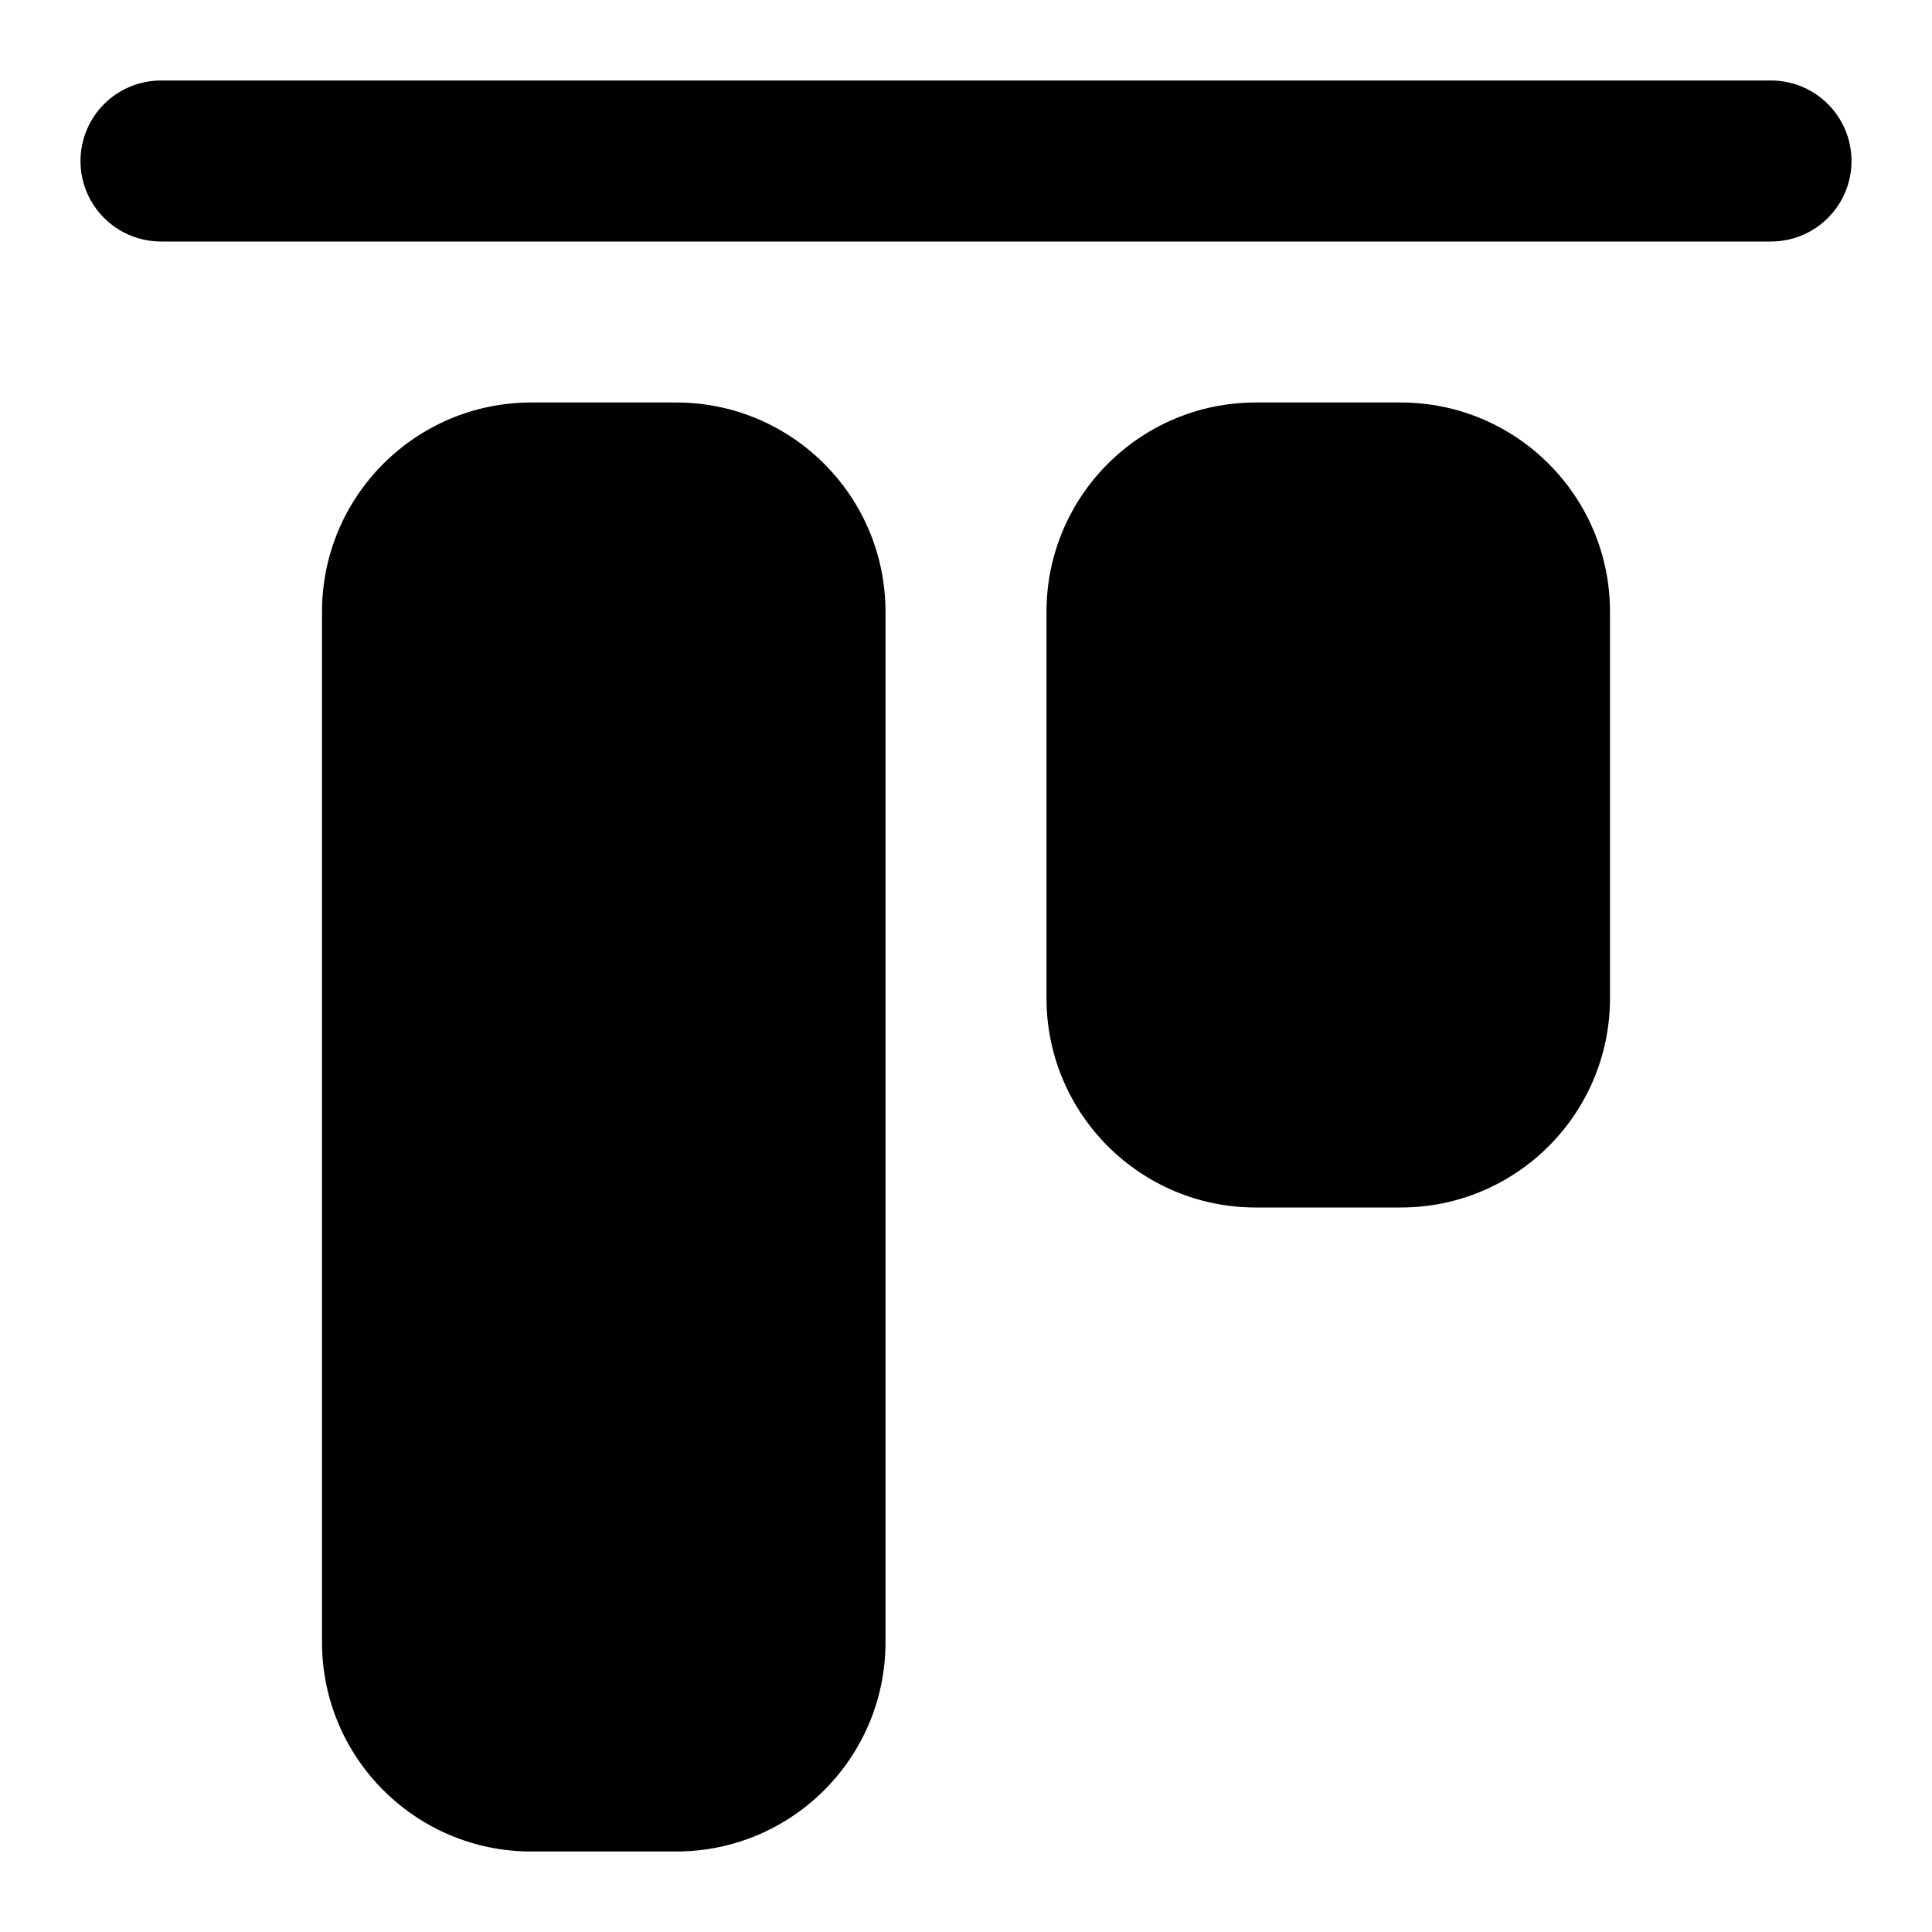
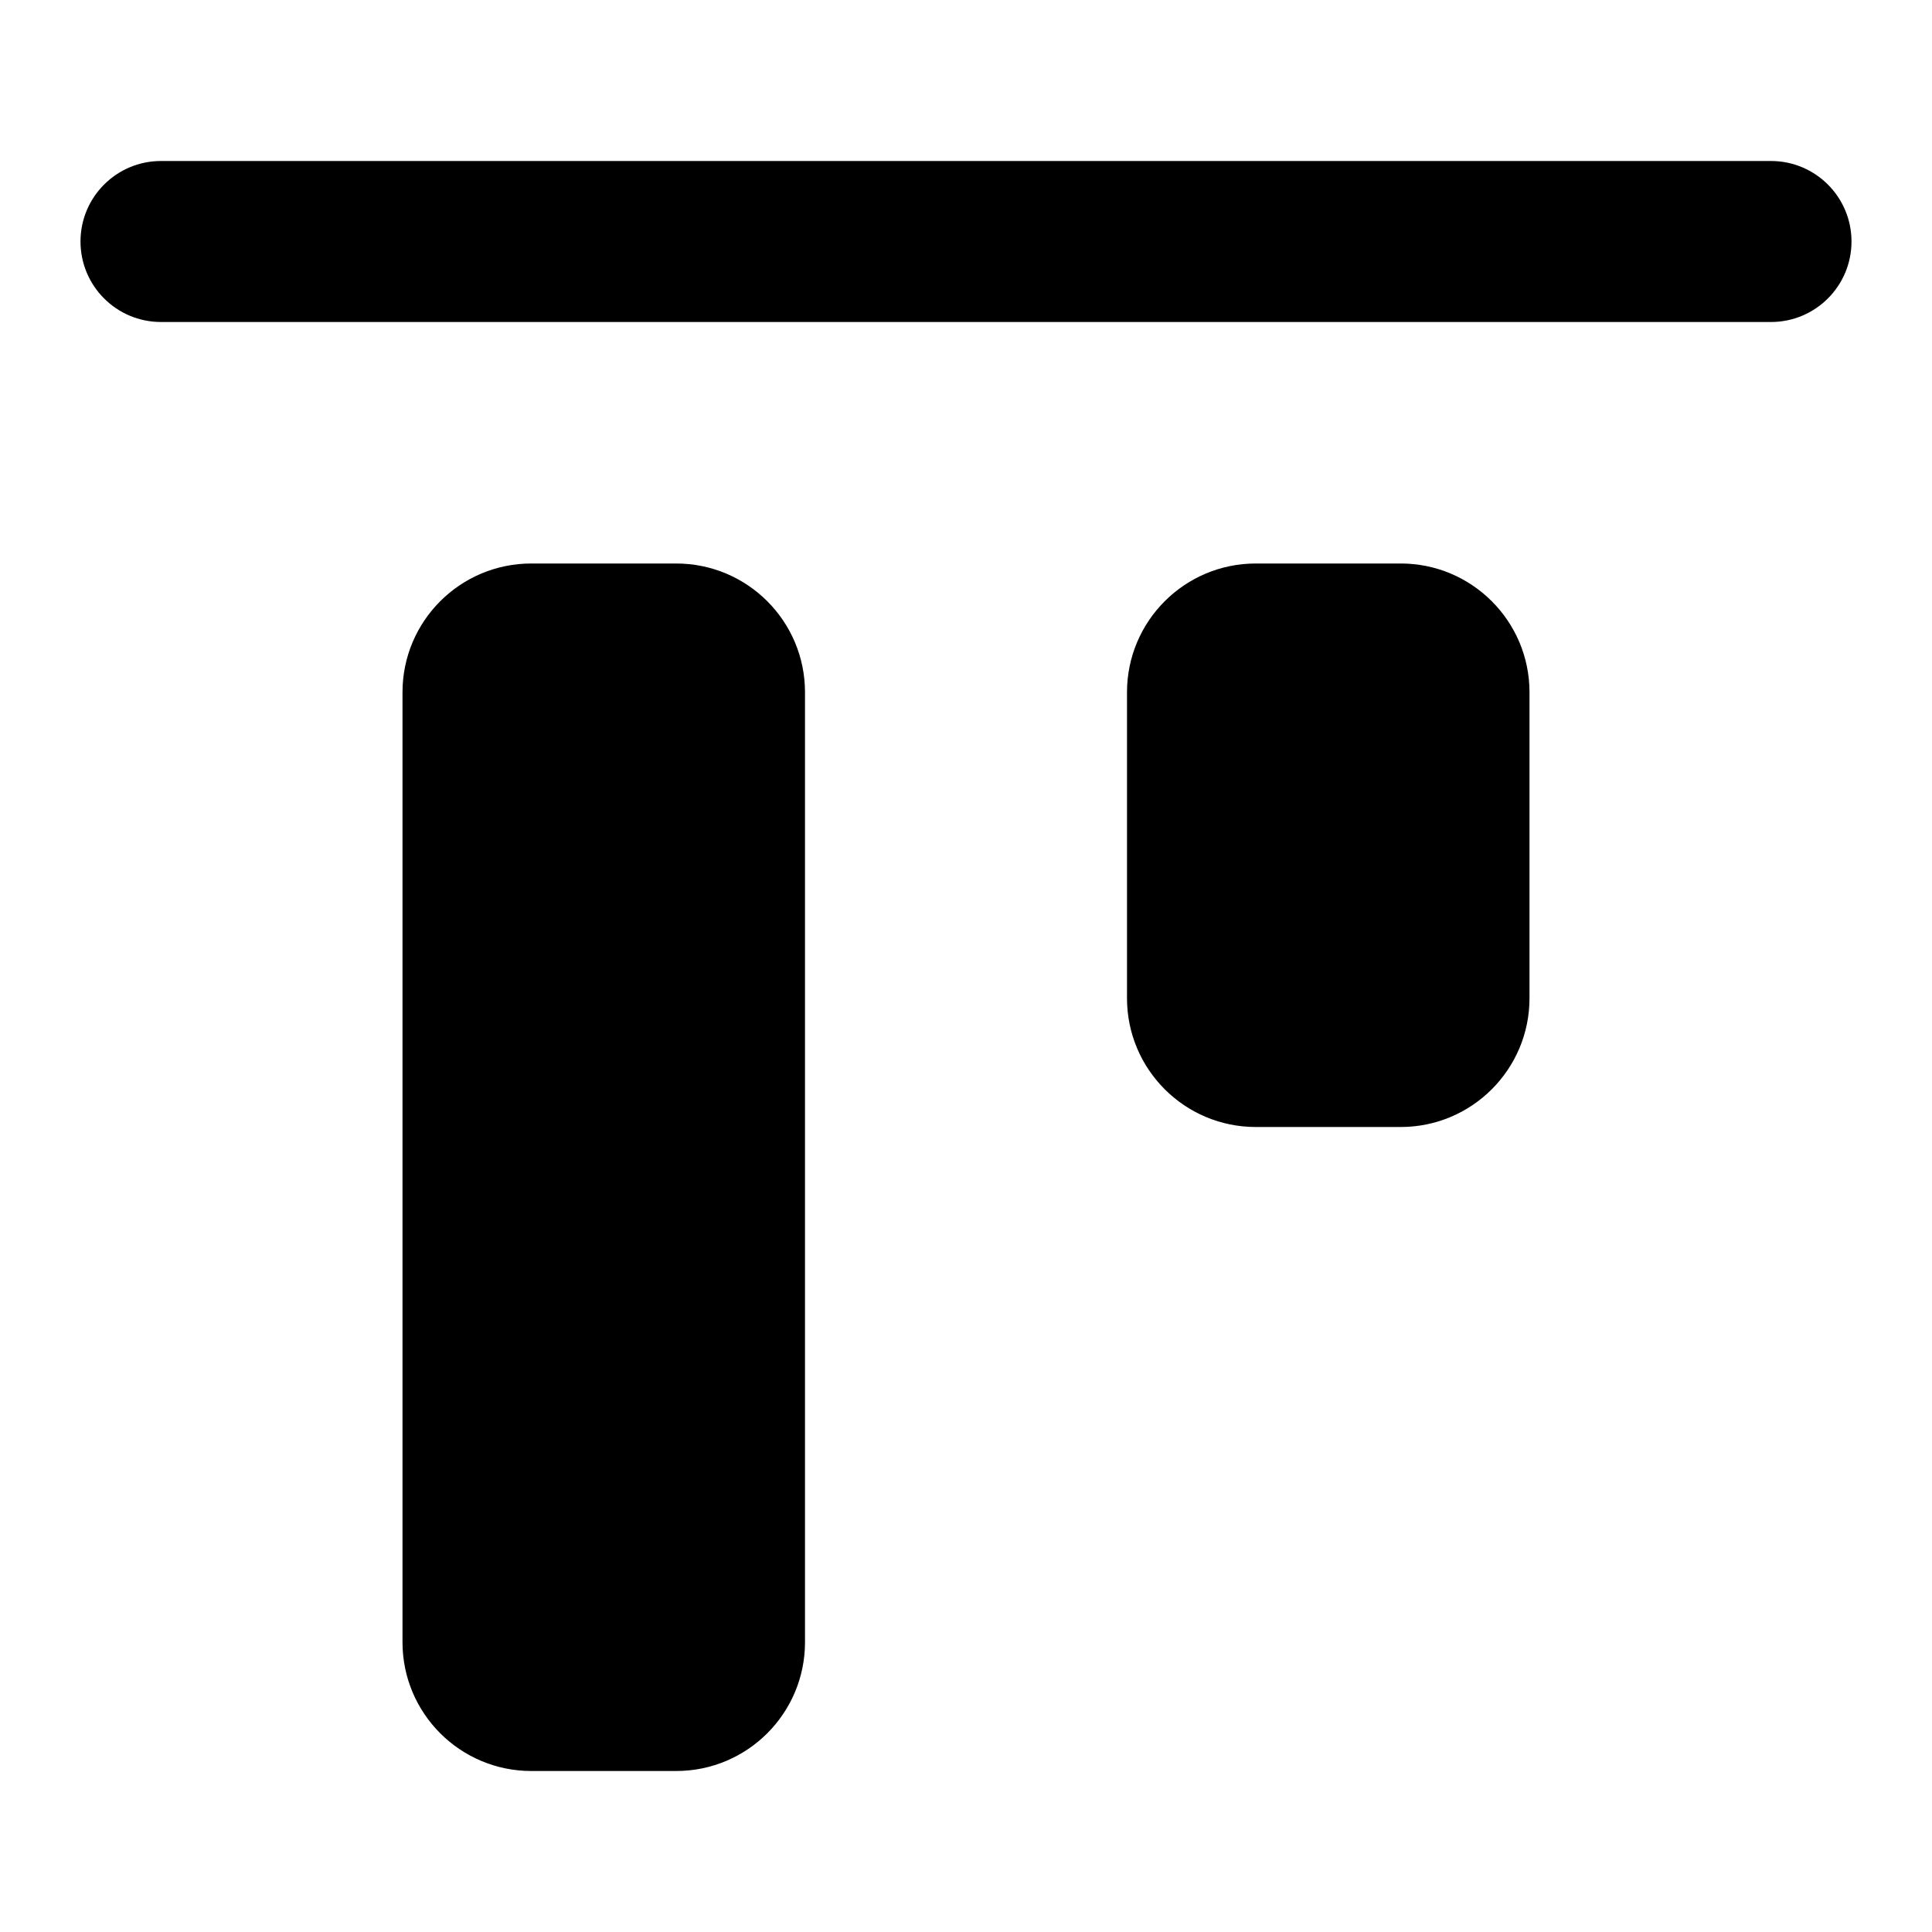
<svg xmlns="http://www.w3.org/2000/svg" width="24" height="24" fill="none">
-   <path fill="#000" d="M2 1a1 1 0 0 0 0 2h20a1 1 0 1 0 0-2zM4 7.6A2.6 2.6 0 0 1 6.6 5h1.8A2.6 2.6 0 0 1 11 7.6v12.8A2.6 2.6 0 0 1 8.4 23H6.6A2.6 2.6 0 0 1 4 20.4zM13 7.6A2.6 2.6 0 0 1 15.6 5h1.8A2.6 2.6 0 0 1 20 7.6v4.8a2.6 2.6 0 0 1-2.6 2.6h-1.8a2.6 2.6 0 0 1-2.6-2.6z" />
+   <path fill="#000" d="M17.4 7h-1.8A1.6 1.6 0 0 0 14 8.6v3.8a1.6 1.6 0 0 0 1.6 1.6h1.8a1.6 1.6 0 0 0 1.6-1.6V8.6A1.6 1.6 0 0 0 17.4 7M8.4 7H6.6A1.6 1.6 0 0 0 5 8.6v11.8A1.6 1.6 0 0 0 6.6 22h1.8a1.6 1.6 0 0 0 1.6-1.6V8.6A1.6 1.6 0 0 0 8.4 7" />
+   <path fill="#000" fill-rule="evenodd" d="M1 3a1 1 0 0 1 1-1h20a1 1 0 1 1 0 2H2a1 1 0 0 1-1-1" clip-rule="evenodd" />
</svg>
